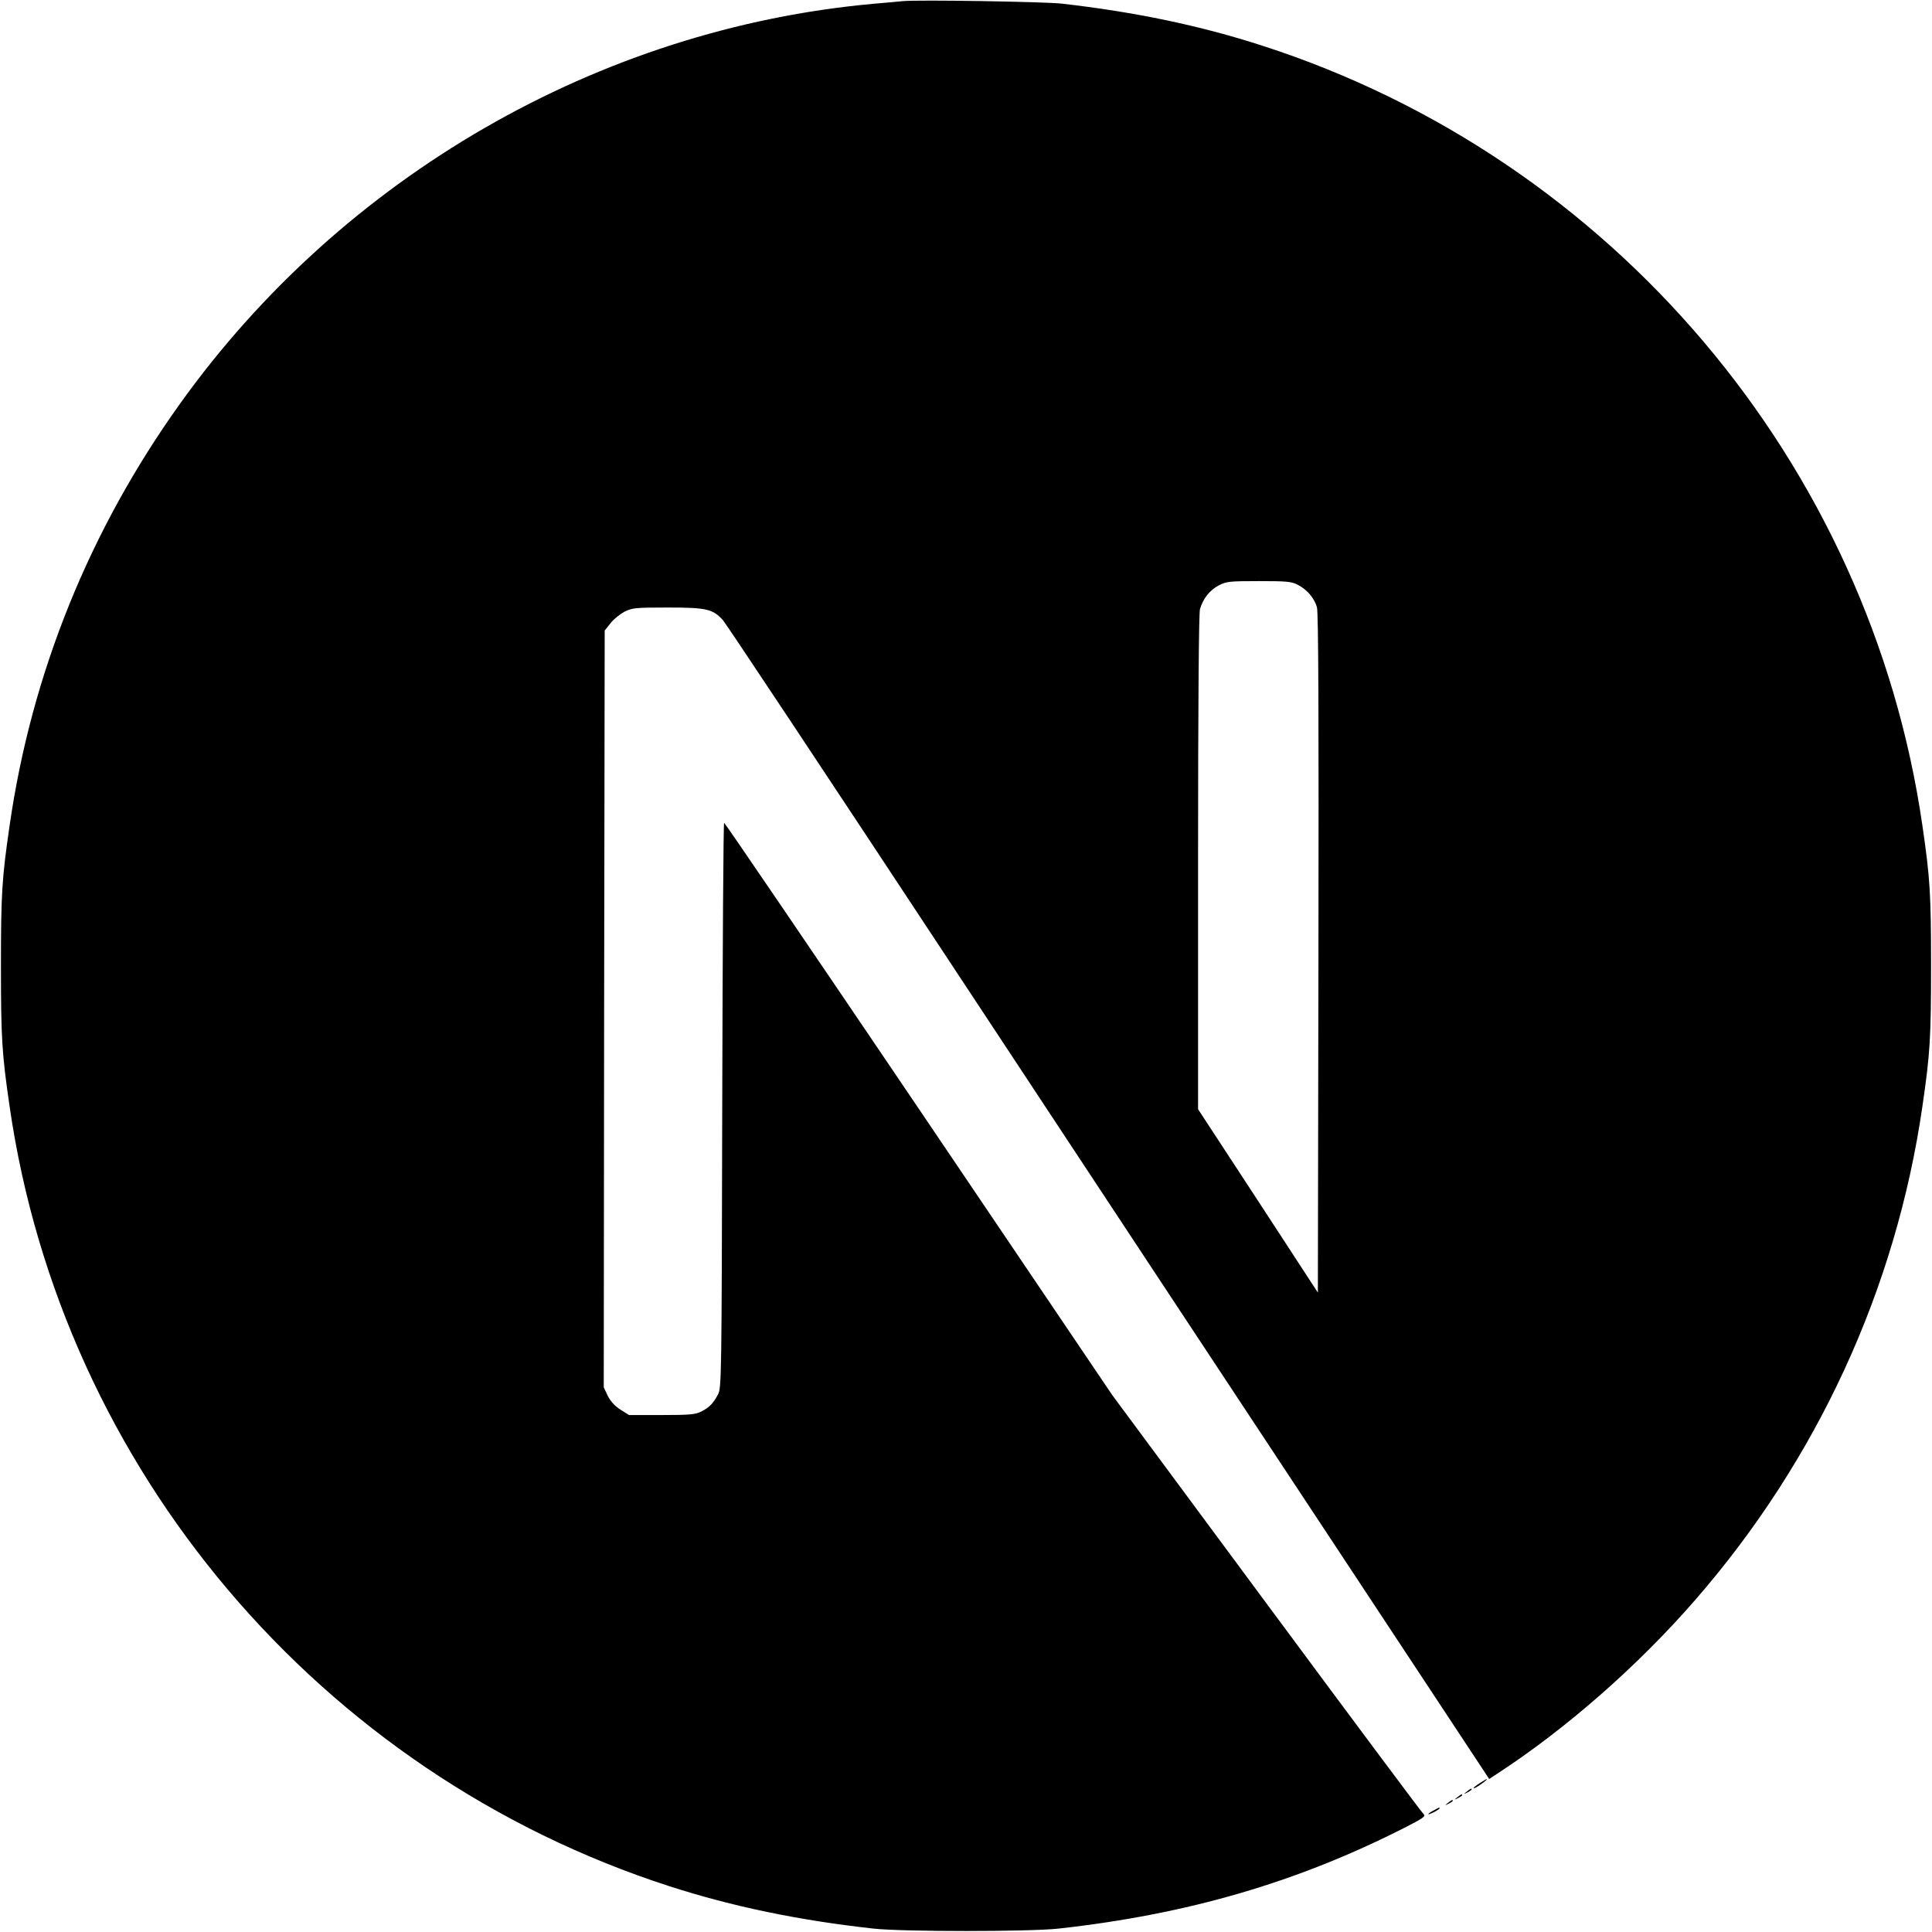
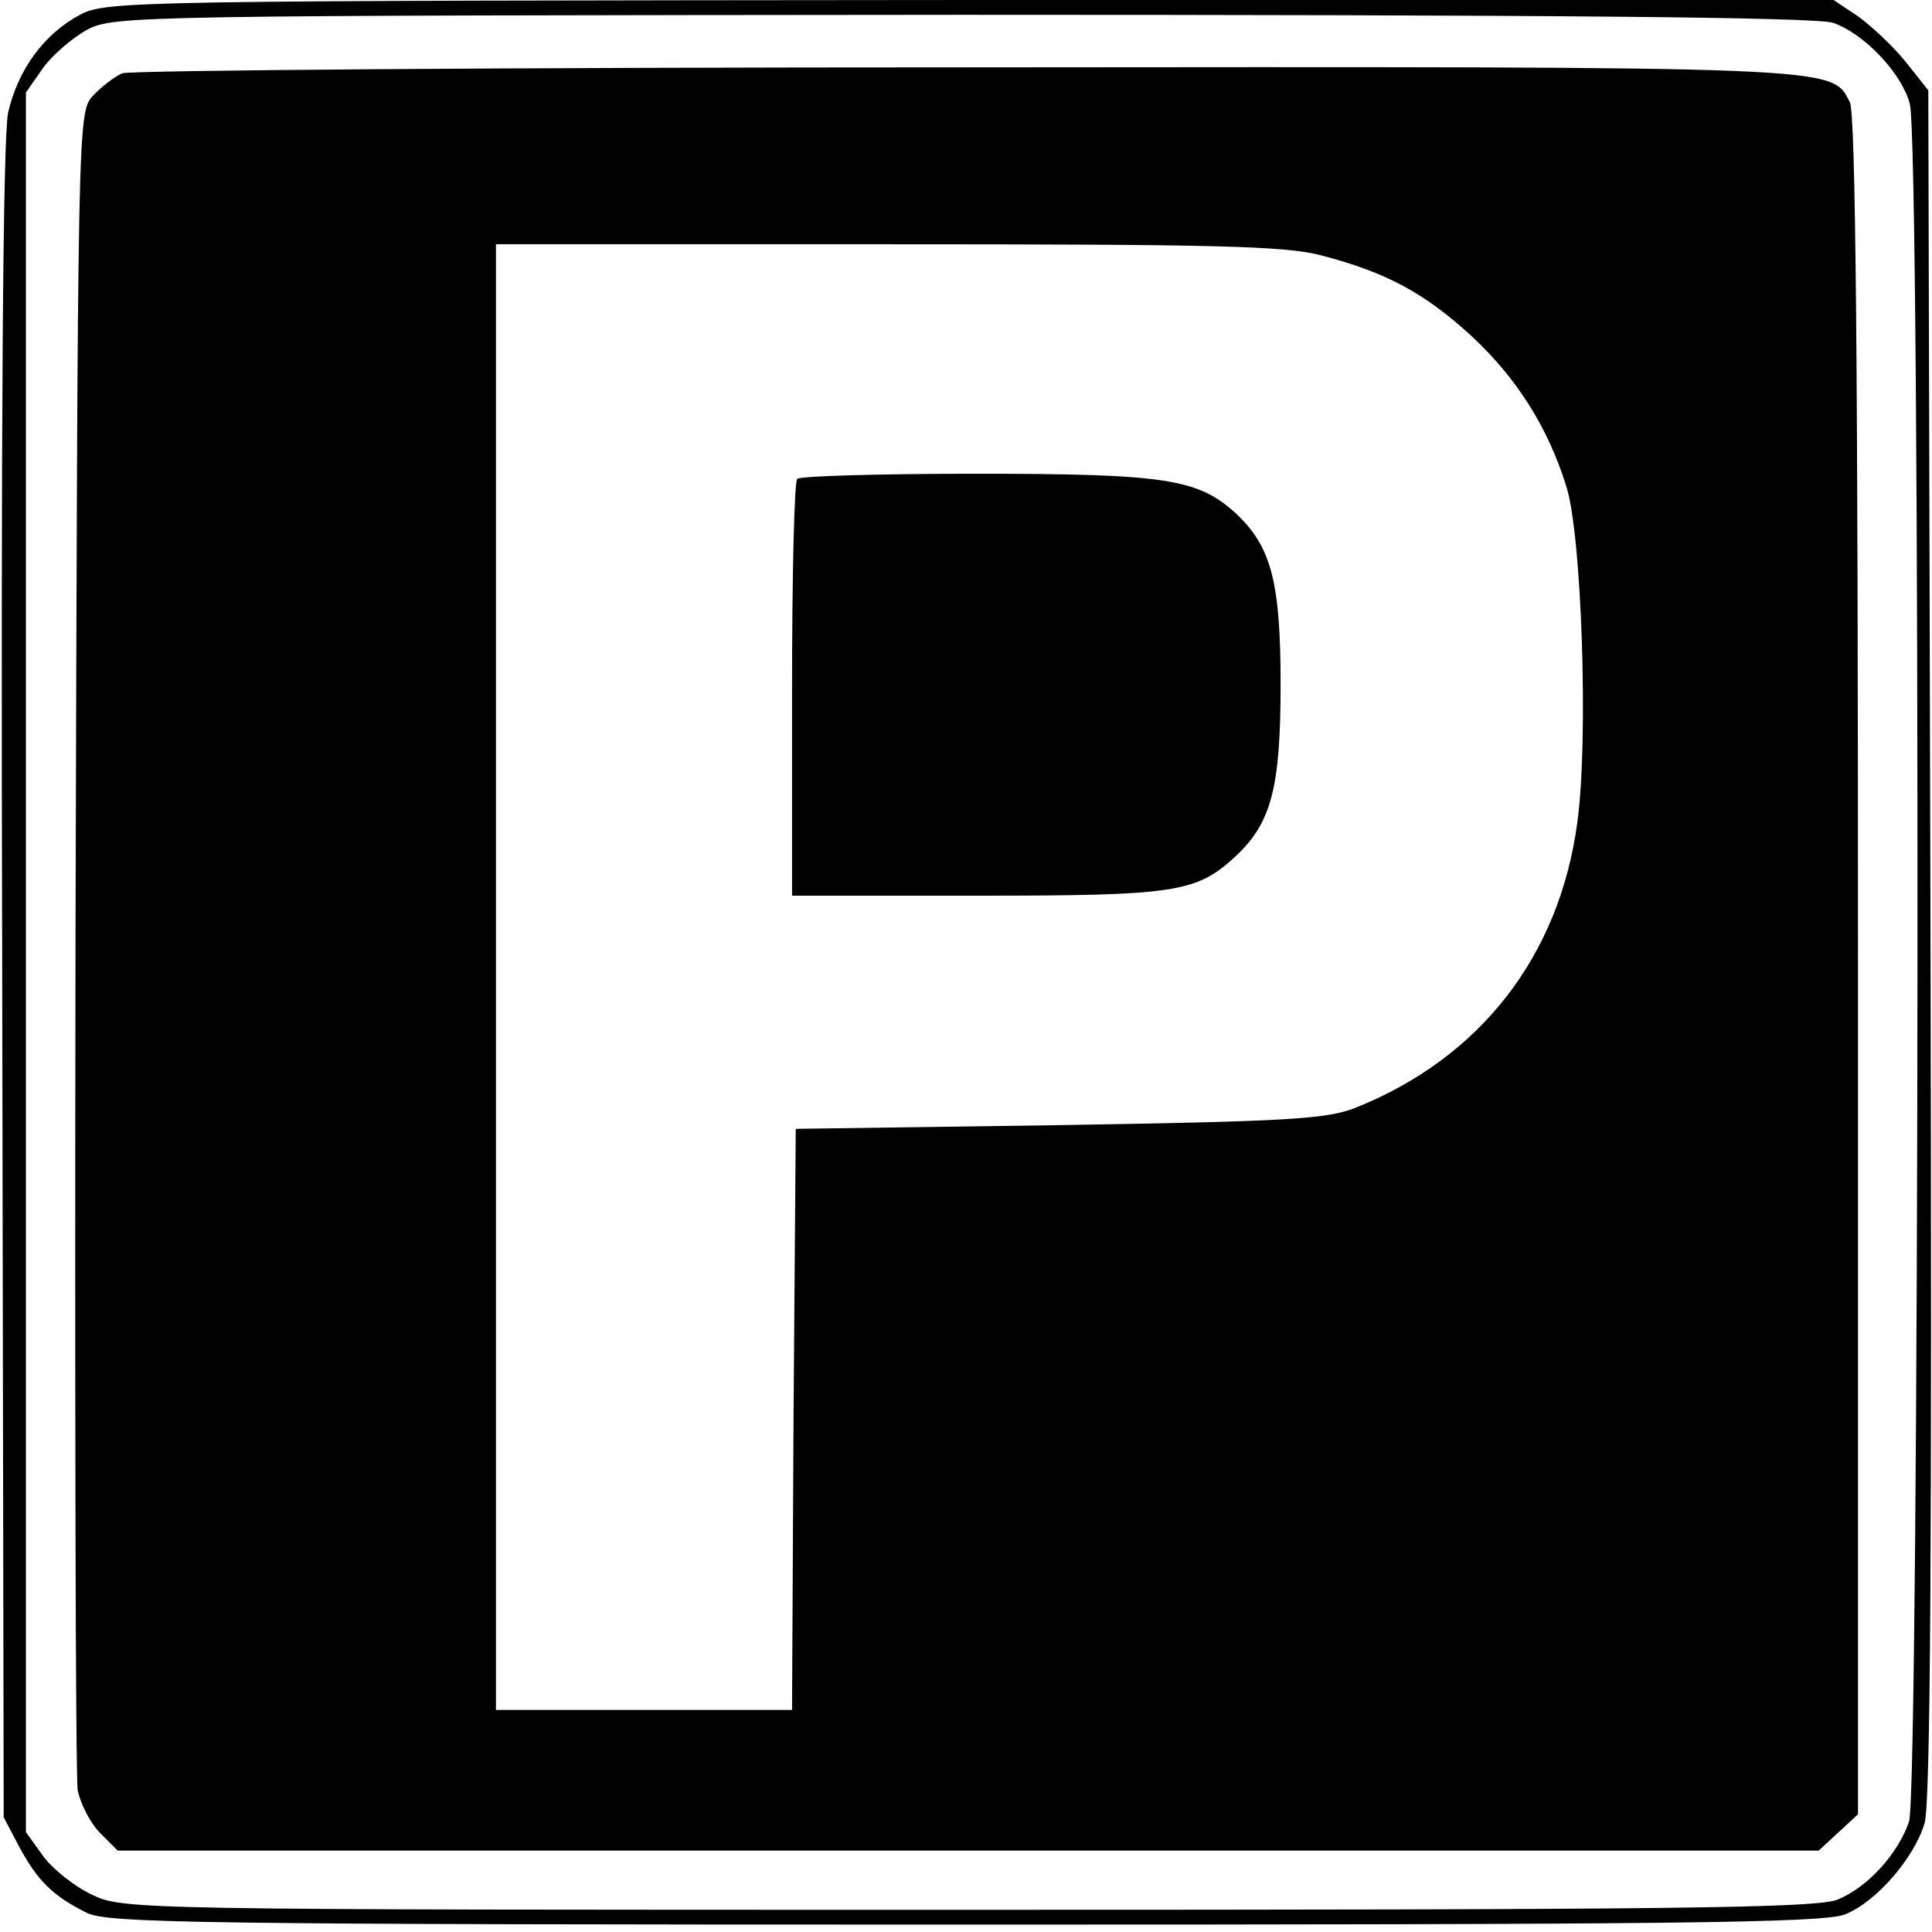
- <svg xmlns="http://www.w3.org/2000/svg" version="1.0" width="1024pt" height="1024pt" viewBox="0 0 1024 1024" preserveAspectRatio="xMidYMid meet">
-   <g transform="translate(0,1024) scale(0.1,-0.1)" fill="#000000" stroke="none">
-     <path d="M4785 10234 c-22 -2 -92 -9 -155 -14 -1453 -131 -2814 -915 -3676 -2120 -480 -670 -787 -1430 -903 -2235 -41 -281 -46 -364 -46 -745 0 -381 5 -464 46 -745 278 -1921 1645 -3535 3499 -4133 332 -107 682 -180 1080 -224 155 -17 825 -17 980 0 687 76 1269 246 1843 539 88 45 105 57 93 67 -8 6 -383 509 -833 1117 l-818 1105 -1025 1517 c-564 834 -1028 1516 -1032 1516 -4 1 -8 -673 -10 -1496 -3 -1441 -4 -1499 -22 -1533 -26 -49 -46 -69 -88 -91 -32 -16 -60 -19 -211 -19 l-173 0 -46 29 c-30 19 -52 44 -67 73 l-21 45 2 2005 3 2006 31 39 c16 21 50 48 74 61 41 20 57 22 230 22 204 0 238 -8 291 -66 15 -16 570 -852 1234 -1859 664 -1007 1572 -2382 2018 -3057 l810 -1227 41 27 c363 236 747 572 1051 922 647 743 1064 1649 1204 2615 41 281 46 364 46 745 0 381 -5 464 -46 745 -278 1921 -1645 3535 -3499 4133 -327 106 -675 179 -1065 223 -96 10 -757 21 -840 13z m2094 -3094 c48 -24 87 -70 101 -118 8 -26 10 -582 8 -1835 l-3 -1798 -317 486 -318 486 0 1307 c0 845 4 1320 10 1343 16 56 51 100 99 126 41 21 56 23 213 23 148 0 174 -2 207 -20z" />
-     <path d="M7843 789 c-35 -22 -46 -37 -15 -20 22 13 58 40 52 41 -3 0 -20 -10 -37 -21z" />
-     <path d="M7774 744 c-18 -14 -18 -15 4 -4 12 6 22 13 22 15 0 8 -5 6 -26 -11z" />
-     <path d="M7724 714 c-18 -14 -18 -15 4 -4 12 6 22 13 22 15 0 8 -5 6 -26 -11z" />
-     <path d="M7674 684 c-18 -14 -18 -15 4 -4 12 6 22 13 22 15 0 8 -5 6 -26 -11z" />
-     <path d="M7598 644 c-38 -20 -36 -28 2 -9 17 9 30 18 30 20 0 7 -1 6 -32 -11z" />
-   </g>
+ <svg xmlns="http://www.w3.org/2000/svg" version="1" width="348" height="348" viewBox="0 0 261 261">
+   <path d="M10.8 2C5.9 4.6 2.4 9.5 1.1 15.2.4 18.4.1 56.7.3 132.7l.2 112.8 2.1 4c2.5 4.6 4.5 6.6 9.1 8.9 2.9 1.4 14.2 1.6 118.8 1.6 94.8 0 116.1-.2 118.8-1.4 4.2-1.7 9.3-7.6 10.7-12.3.8-2.7 1-37.9.8-119l-.3-115.1-3.1-3.9c-1.7-2.1-4.6-4.8-6.4-6.1L247.7 0H131.1C17.4.1 14.4.1 10.8 2zm236.9 1.1c4.2 1.5 9.2 6.8 10.3 10.9 1.5 5.3 1.3 227.7-.1 232.1-1.5 4.3-5.5 8.8-9.6 10.5-2.7 1.2-22.7 1.4-117.5 1.4-113.7 0-114.2 0-118.5-2.1-2.3-1.1-5.3-3.5-6.5-5.2l-2.3-3.2v-235l2.3-3.3c1.3-1.8 4-4.1 6-5.2 3.6-1.9 6.9-1.9 118.4-2 78.5 0 115.6.3 117.5 1.1z" />
+   <path d="M16.5 9.9c-1.1.5-2.9 1.9-4 3.1-2 2.2-2 3.8-2.3 113.9-.1 61.4 0 113.1.3 115 .4 1.8 1.7 4.4 3 5.7l2.4 2.4h229.8l2.7-2.5 2.6-2.4V130.5c0-80.2-.3-115.2-1.1-116.7-2.6-4.9.1-4.8-119.6-4.7-61.5 0-112.7.4-113.8.8zm162 24.6c8.8 2.3 14 5.1 20.4 11 6 5.6 10.2 12.2 12.7 20.2 2.1 6.6 3 34.3 1.5 45.3-2.4 18.2-13.2 32-30.1 38.7-3.9 1.5-9.3 1.8-40 2.3l-35.5.5-.3 39.2-.2 39.3H67V33h52.8c44.3 0 53.7.2 58.7 1.5z" />
+   <path d="M107.7 64.7c-.4.3-.7 13.2-.7 28.5V121h25c26.8 0 29.6-.4 34.9-5.3 4.8-4.5 6.1-9.1 6.1-23.2s-1.3-18.7-6.1-23.2c-5.1-4.6-9.4-5.3-34.9-5.3-13 0-24 .3-24.3.7z" />
</svg>
